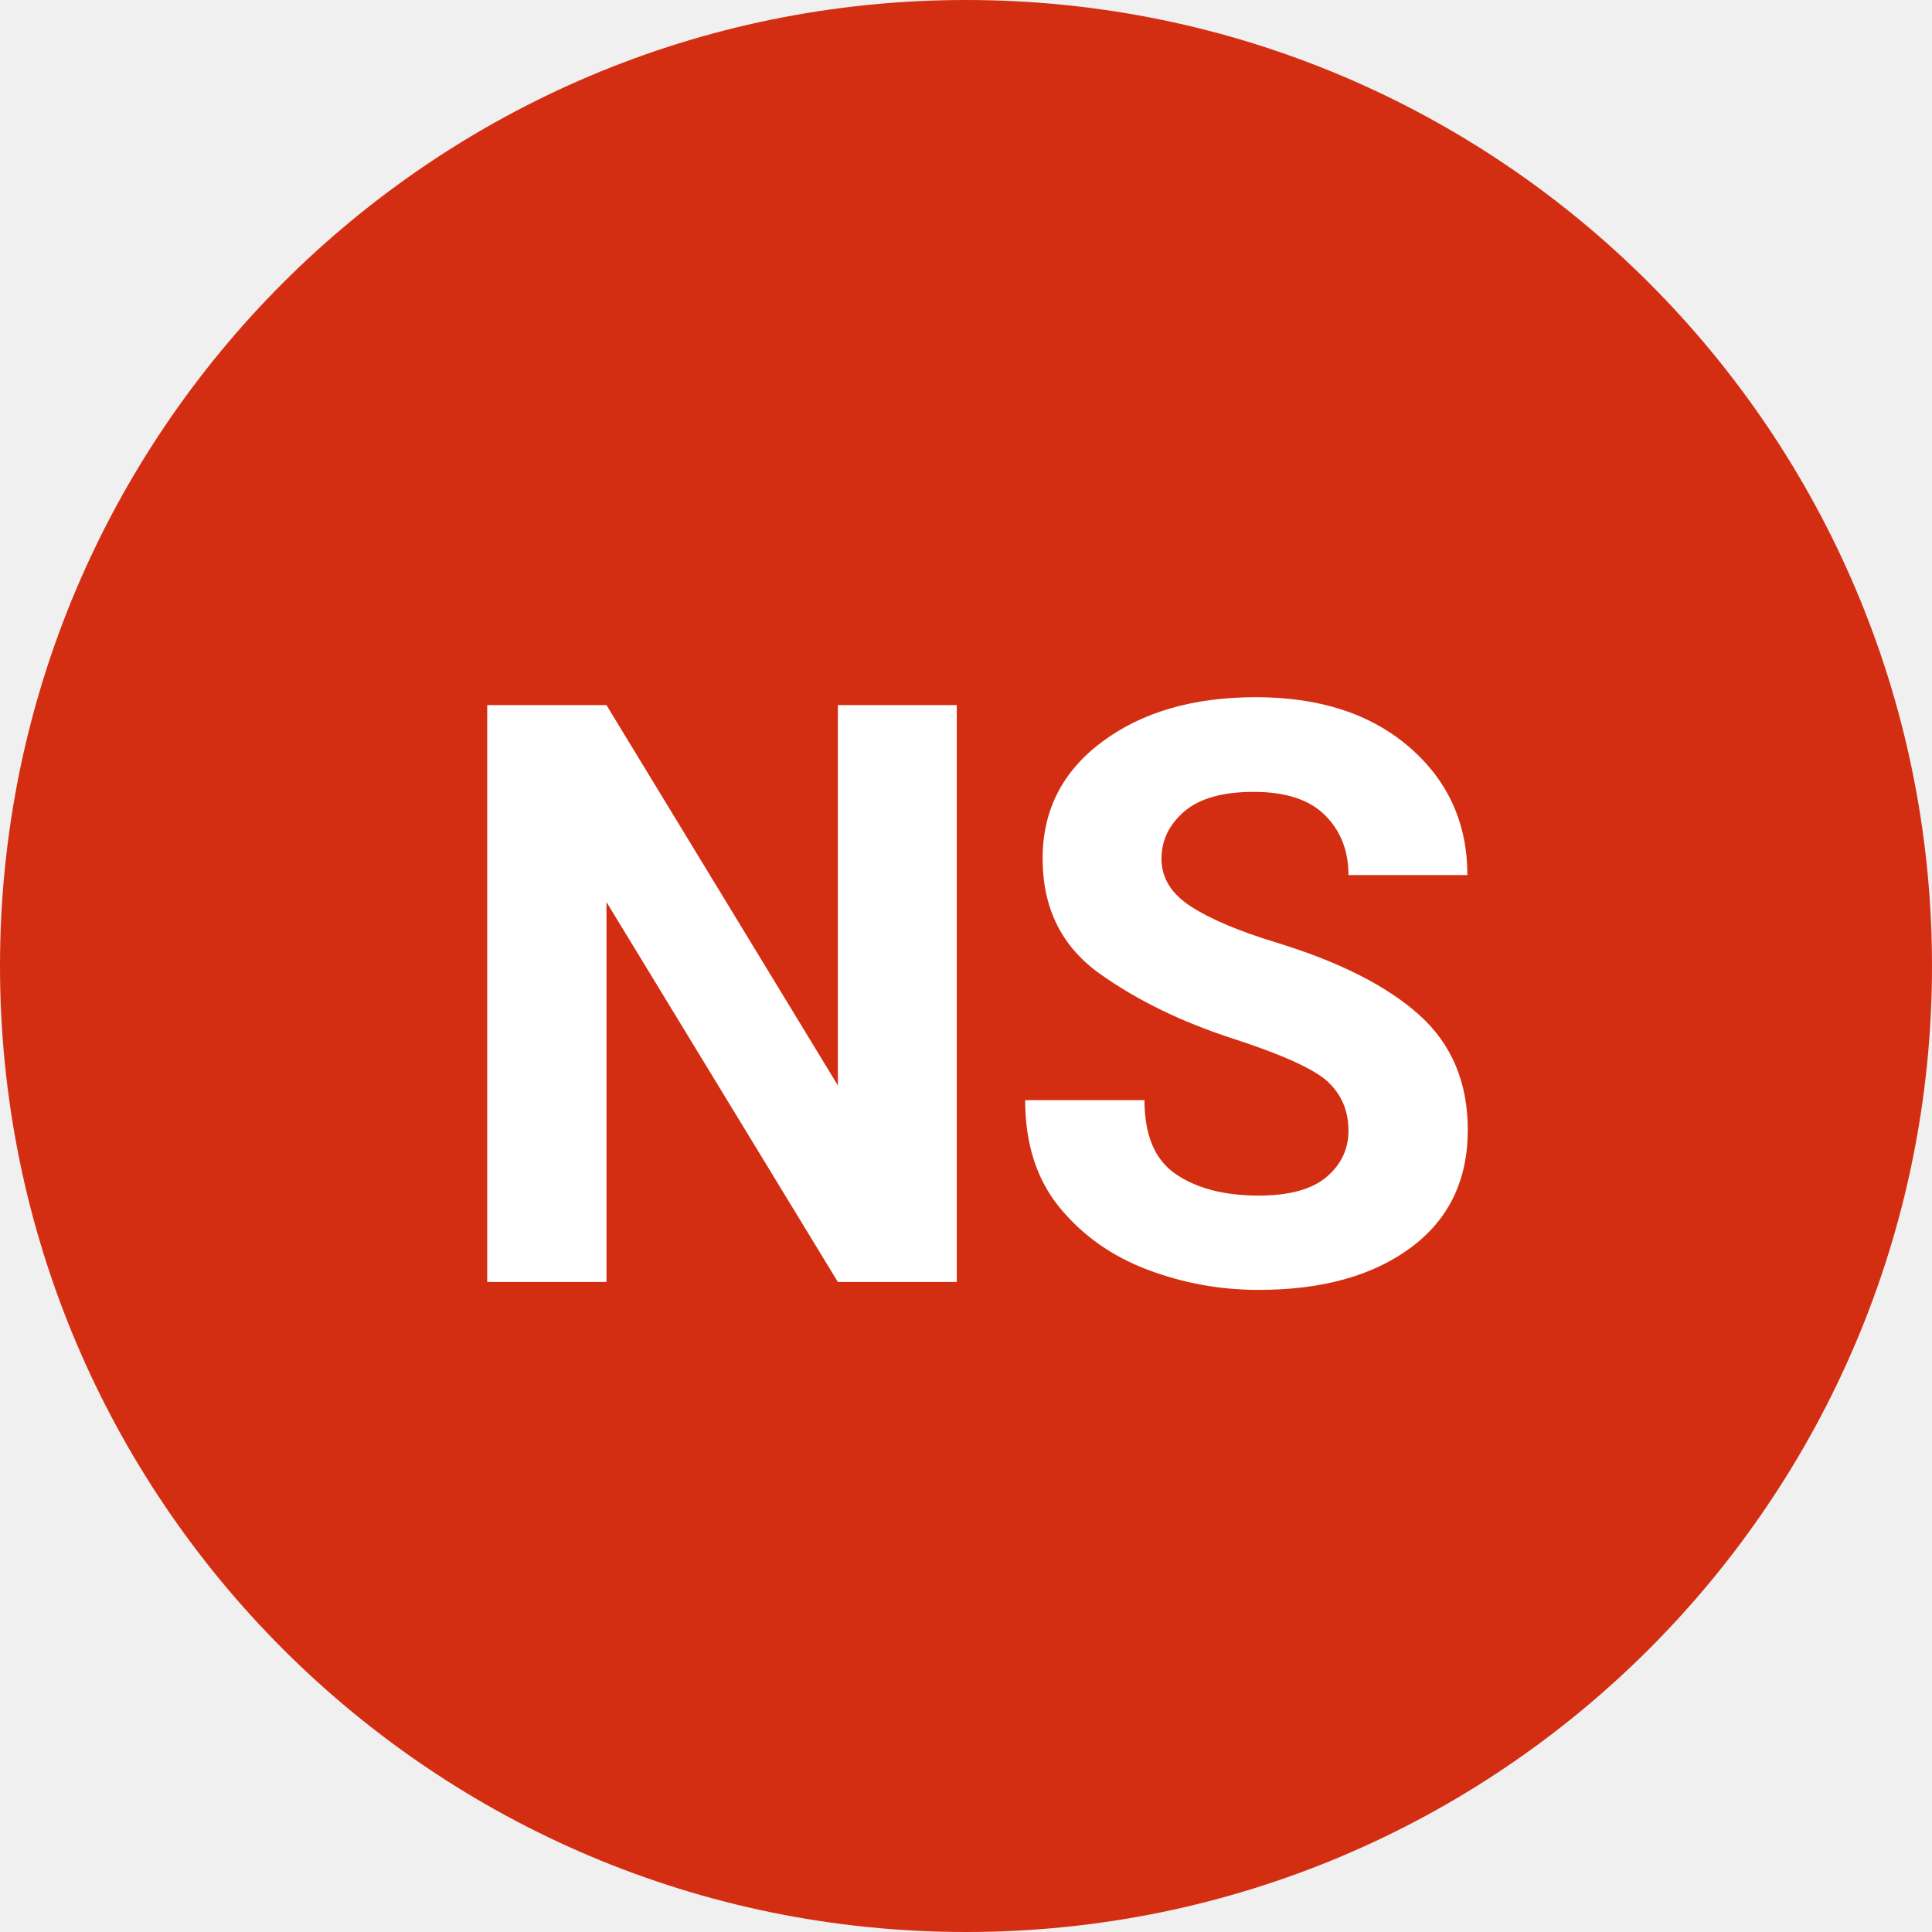
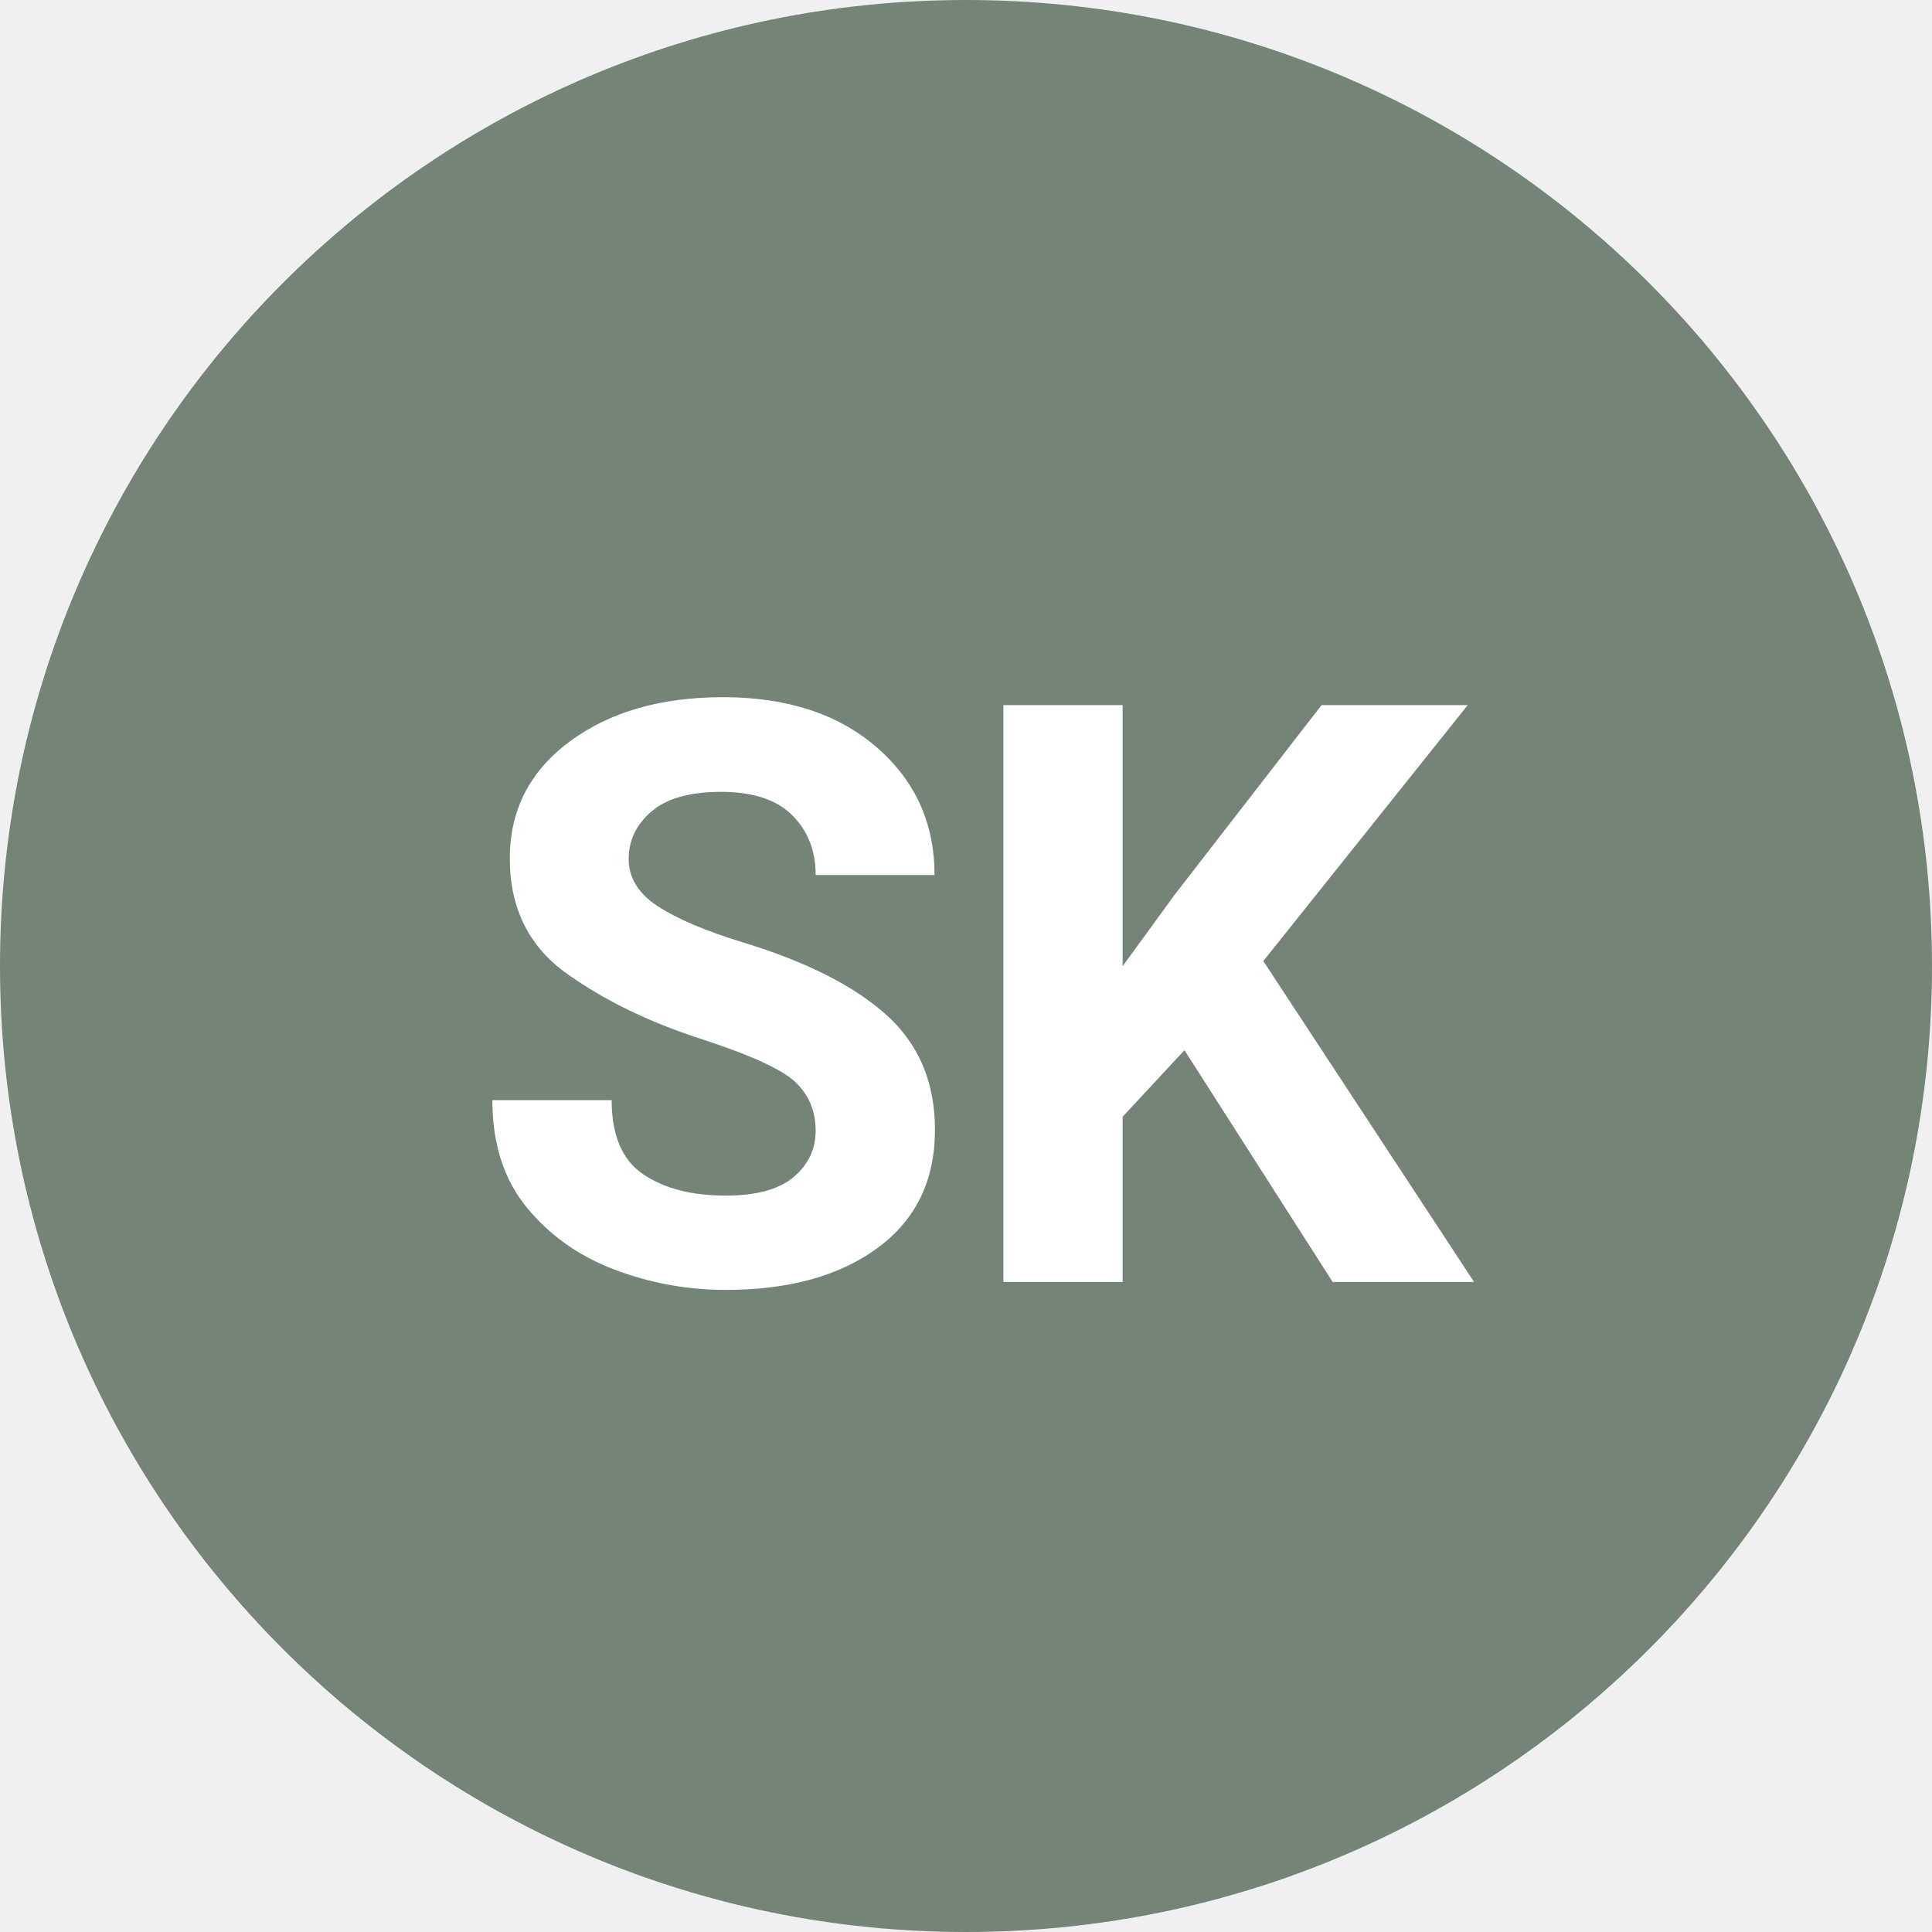
<svg xmlns="http://www.w3.org/2000/svg" viewBox="0 0 500 500">
-   <circle cx="250" cy="250" r="250" fill="#d42e12" />
-   <text x="250" y="260" text-anchor="middle" dominant-baseline="central" font-family="-apple-system, BlinkMacSystemFont, 'Segoe UI', Roboto, 'Helvetica Neue', Arial, sans-serif" font-weight="bold" font-size="210" fill="#ffffff" letter-spacing="-3px">NS</text>
+   <circle cx="250" cy="250" r="250" fill="#748477" />
+   <text x="250" y="260" text-anchor="middle" dominant-baseline="central" font-family="-apple-system, BlinkMacSystemFont, 'Segoe UI', Roboto, 'Helvetica Neue', Arial, sans-serif" font-weight="bold" font-size="210" fill="#ffffff" letter-spacing="-3px">SK</text>
</svg>
